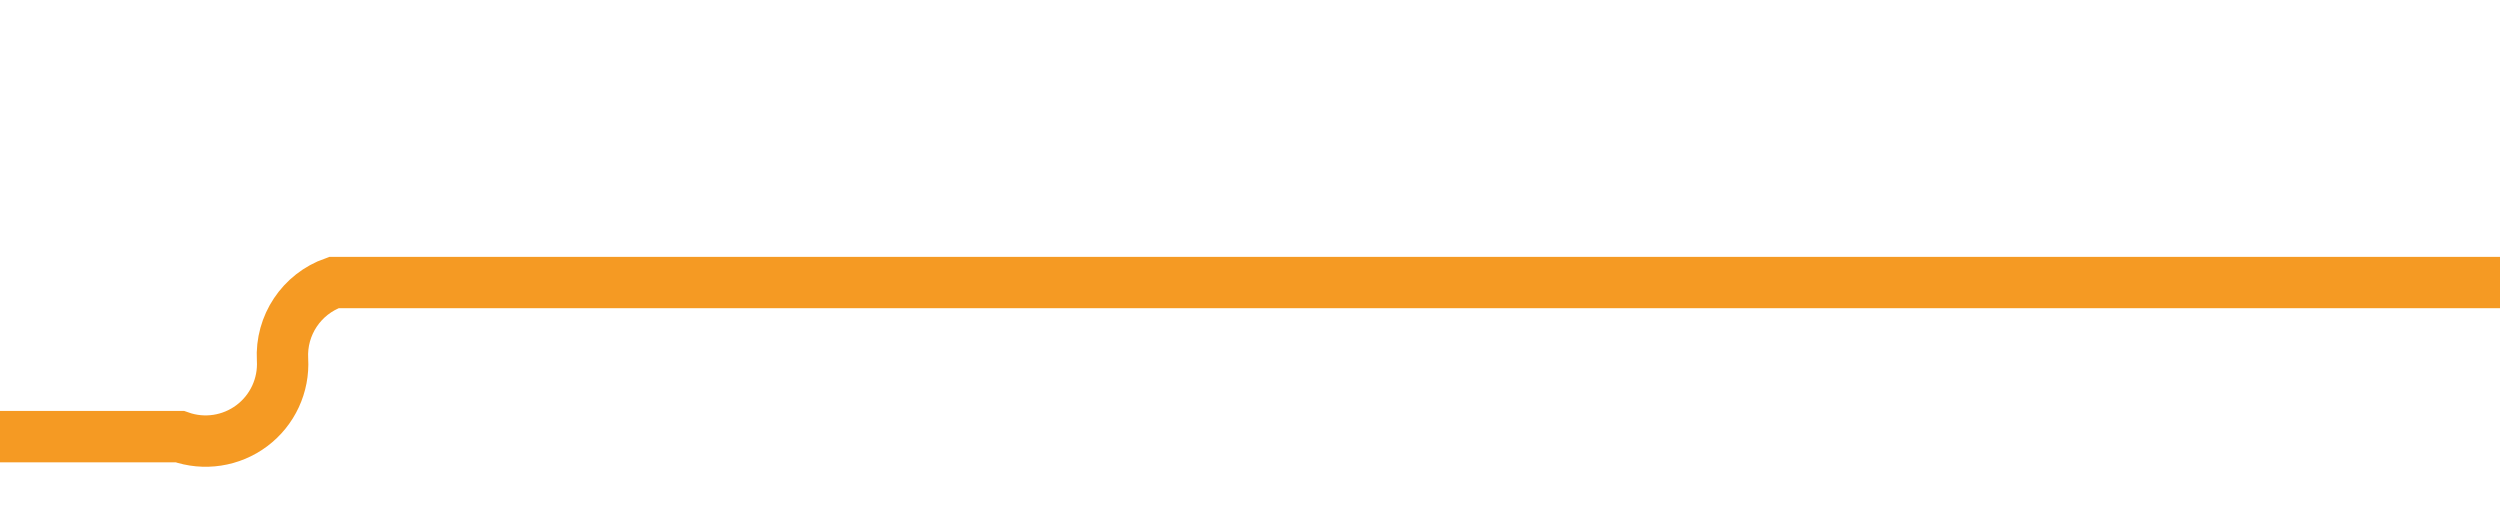
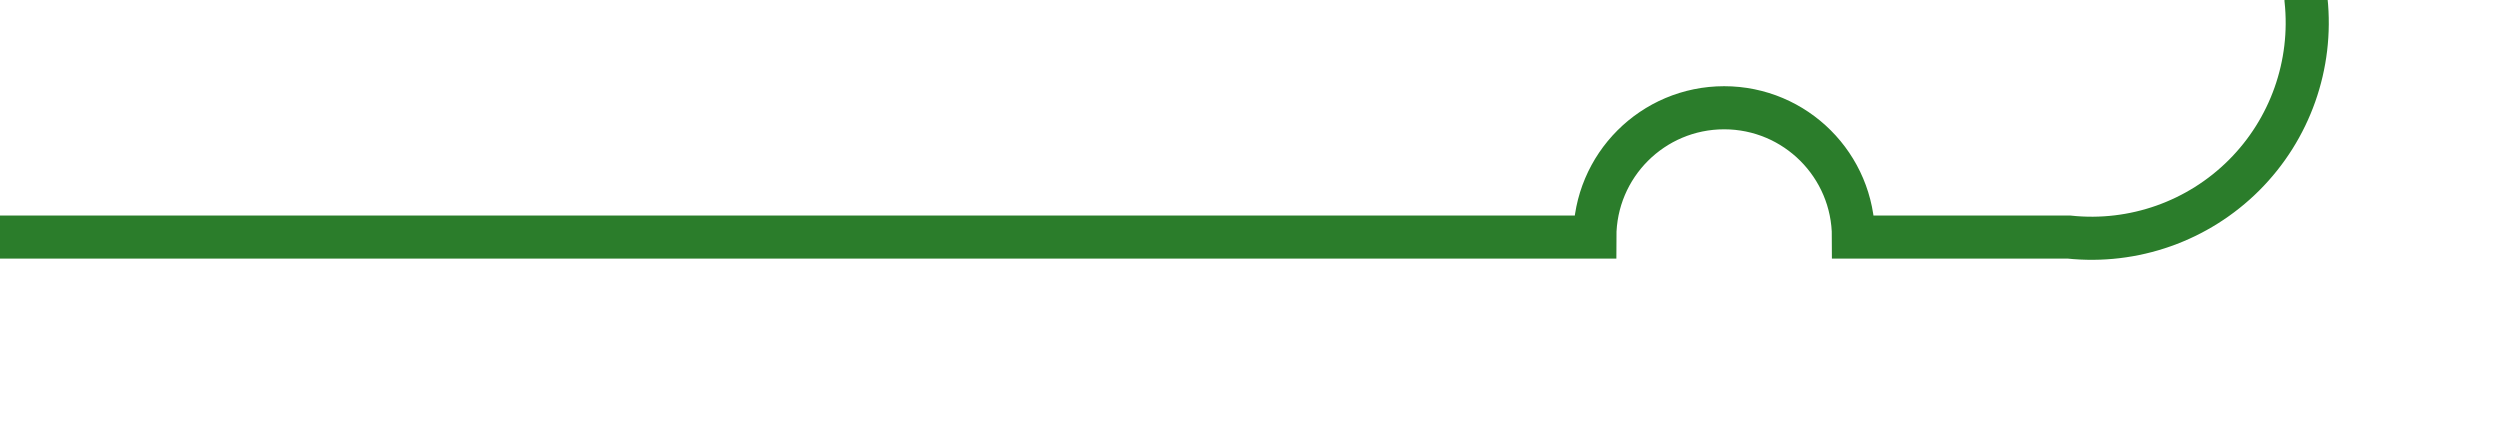
- <svg xmlns="http://www.w3.org/2000/svg" version="1.1" width="48.667px" height="10px" preserveAspectRatio="xMinYMid meet" viewBox="1337.333 487  48.667 8">
-   <path d="M 1386 491.5  L 1343.833 491.5  A 1.5 1.5 0 0 0 1342.833 493 A 1.5 1.5 0 0 1 1340.833 494.5 L 1332 494.5  A 3 3 0 0 0 1329 491.5 A 3 3 0 0 0 1326 494.5 L 1286 494.5  " stroke-width="1" stroke="#f59a23" fill="none" />
+ <svg xmlns="http://www.w3.org/2000/svg" version="1.1" width="58px" height="10px" preserveAspectRatio="xMinYMid meet" viewBox="1151 468  58 8">
+   <path d="M 1151 472.5  L 1188 472.5  A 3 3 0 0 1 1191 469.5 A 3 3 0 0 1 1194 472.5 L 1199 472.5  A 5 5 0 0 0 1204.5 467 L 1204.5 347  A 3 3 0 0 0 1207.5 344 A 3 3 0 0 0 1204.5 341 L 1204.5 196  A 5 5 0 0 1 1209.5 191.5 L 1247 191.5  " stroke-width="1" stroke="#2b7d2b" fill="none" />
</svg>
